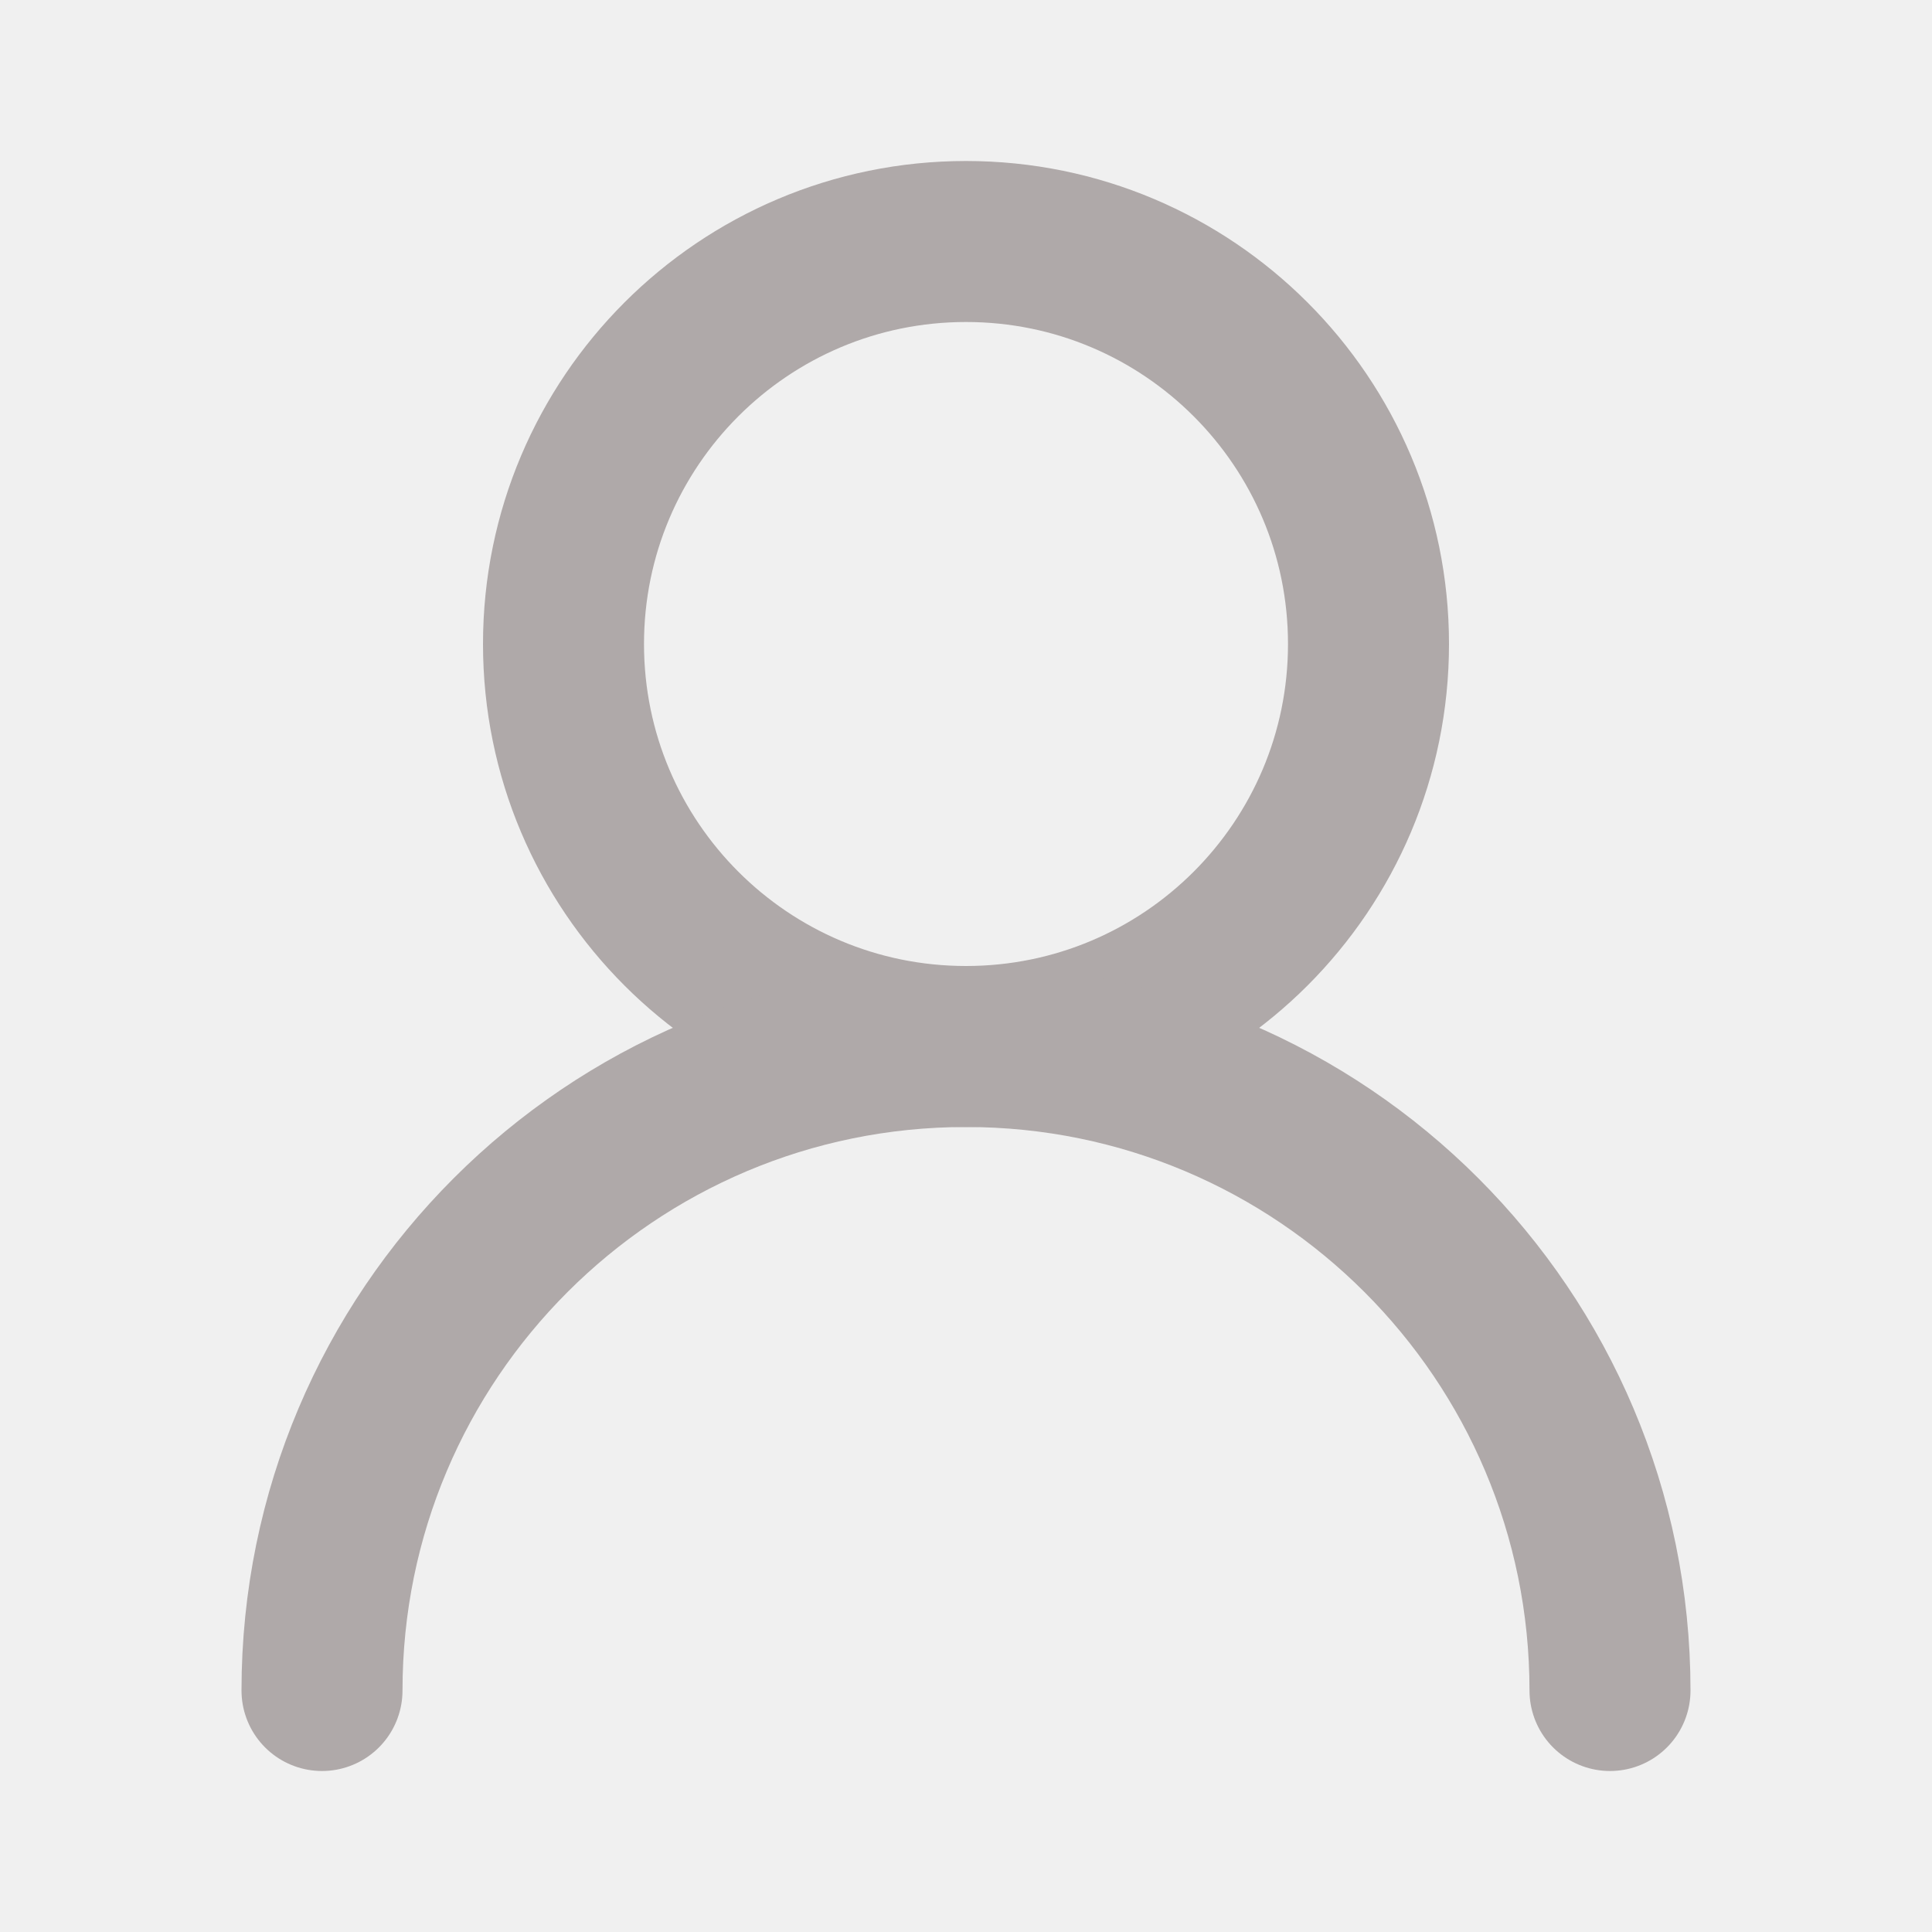
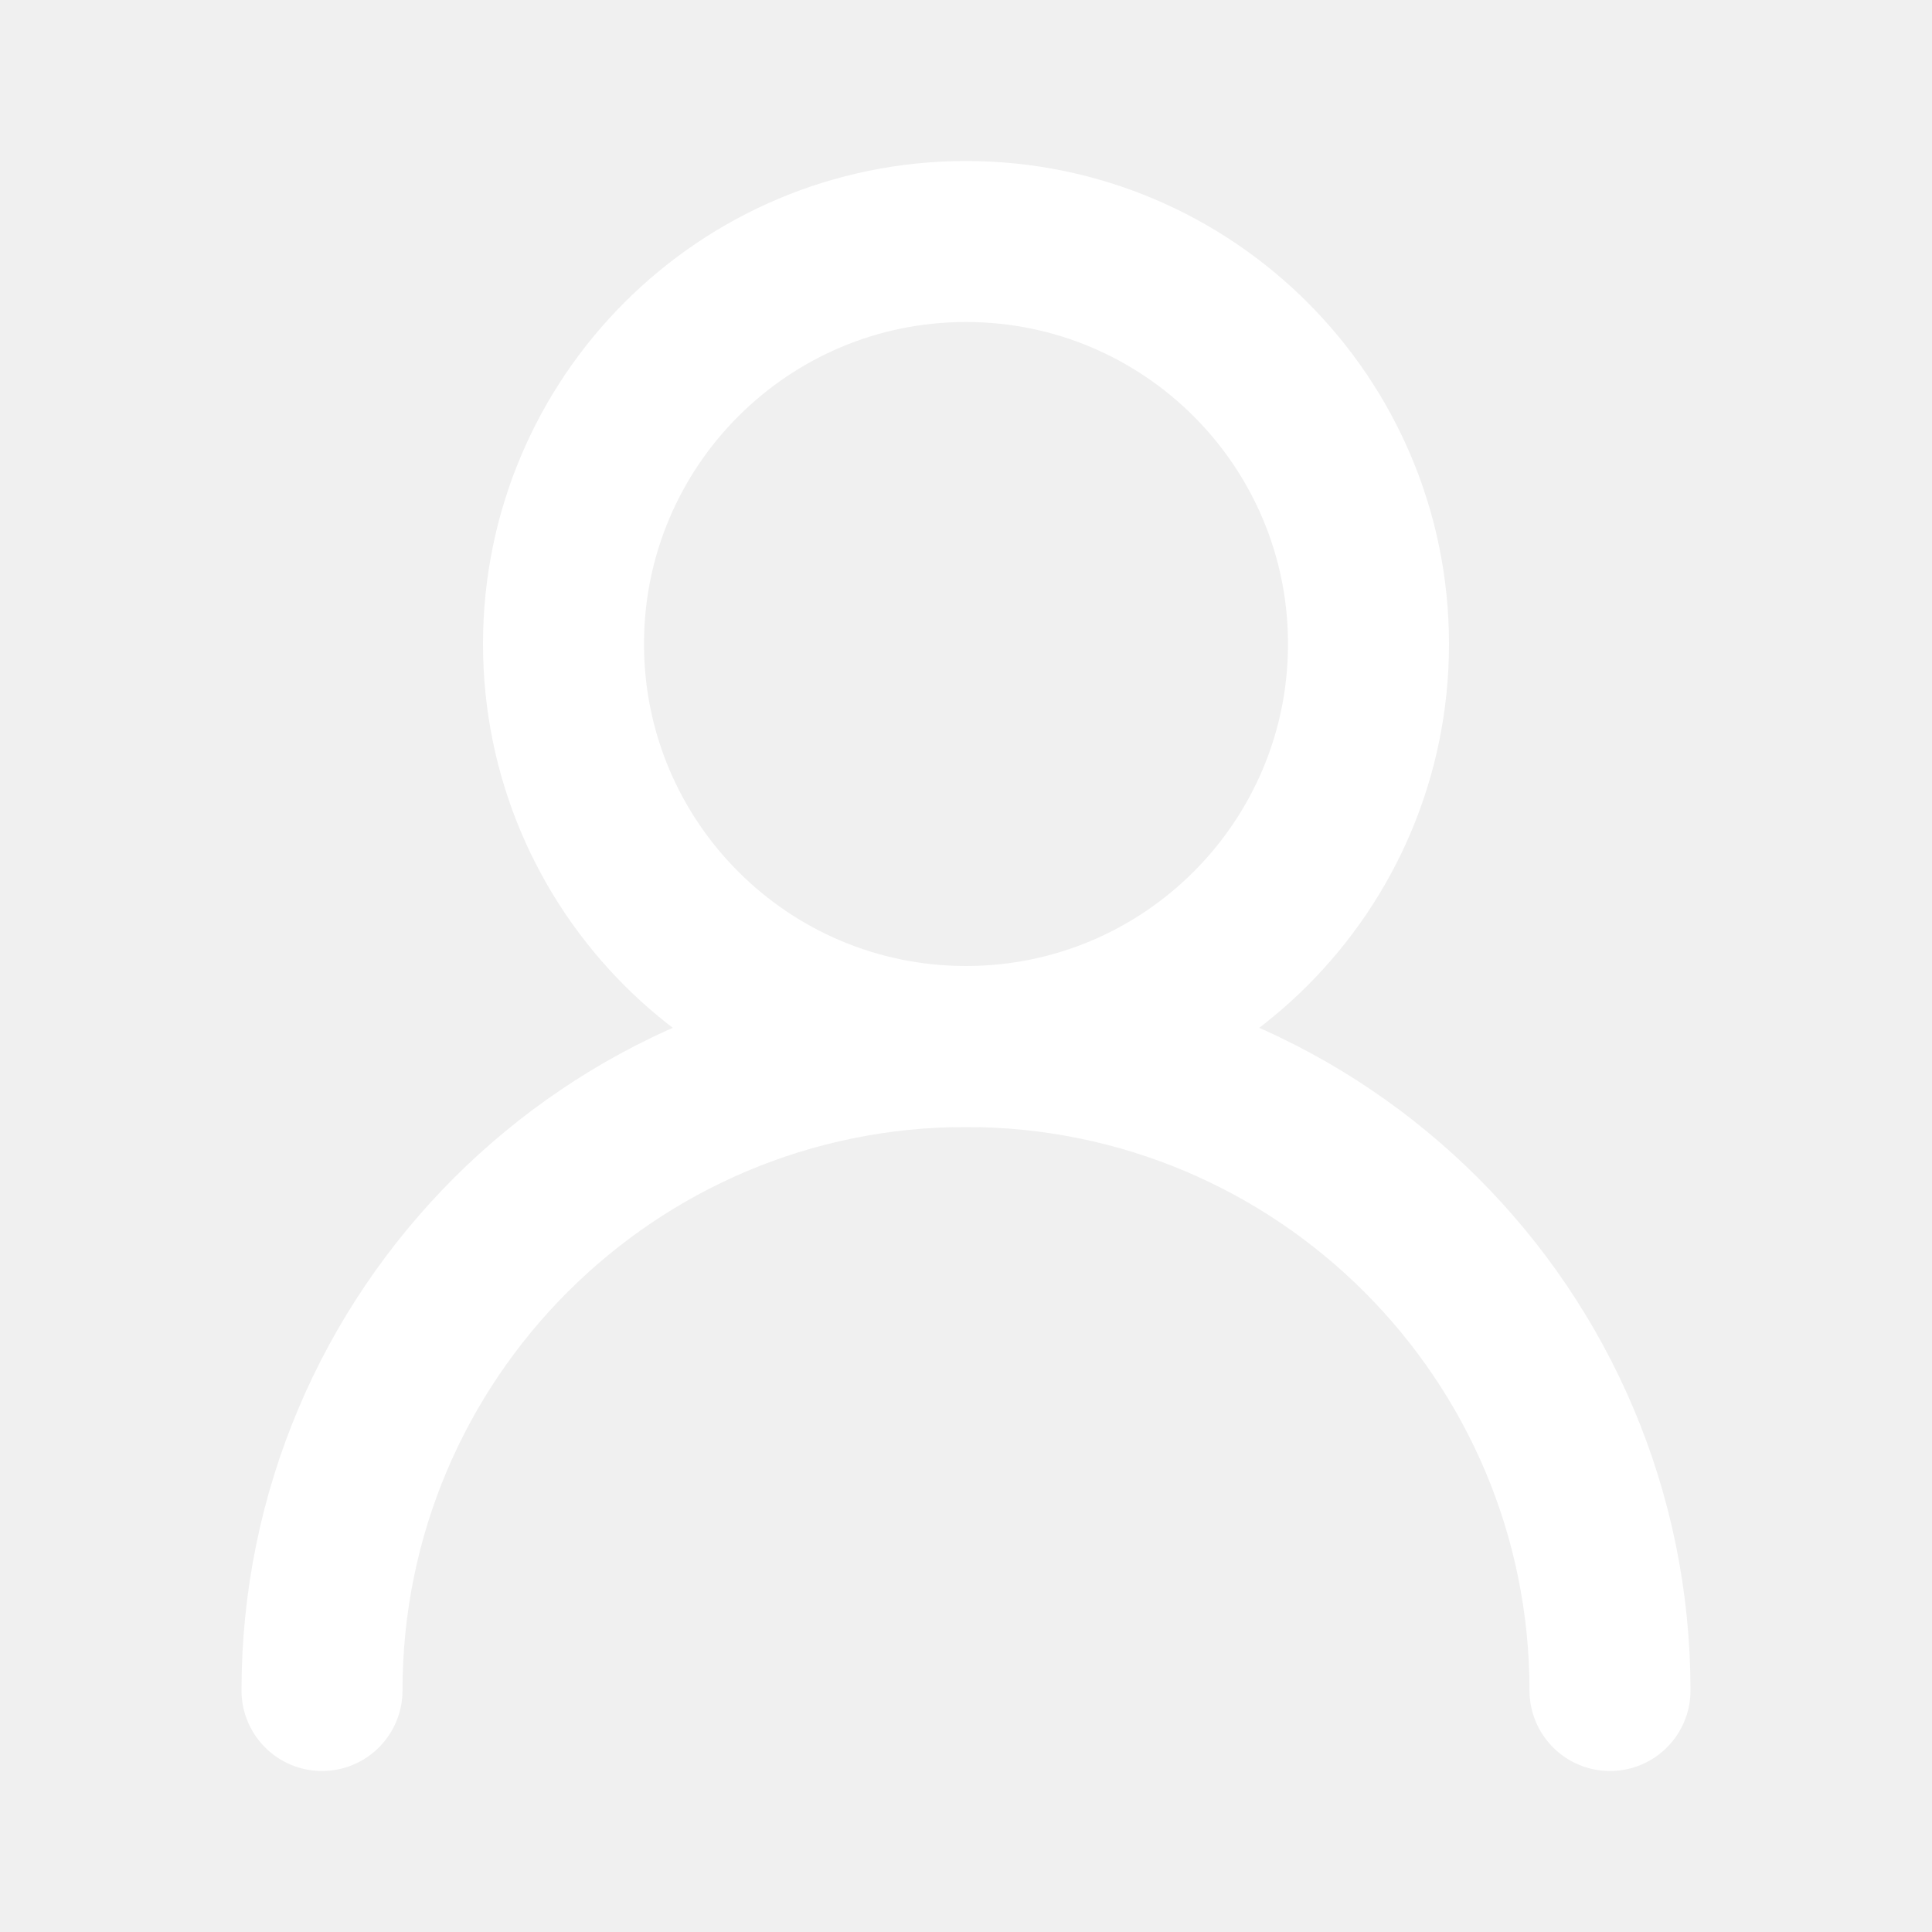
- <svg xmlns="http://www.w3.org/2000/svg" width="24" height="24" viewBox="0 0 24 24" fill="none" stroke="#afa9a9" stroke-width="2" stroke-linecap="round" stroke-linejoin="round" class="lucide lucide-user-round preview-icon">
+ <svg xmlns="http://www.w3.org/2000/svg" width="24" height="24" viewBox="0 0 24 24" fill="none" stroke="#ffffff" stroke-width="2" stroke-linecap="round" stroke-linejoin="round" class="lucide lucide-user-round preview-icon">
  <circle cx="12" cy="8" r="5" />
  <path d="M20 21a8 8 0 0 0-16 0" />
</svg>
